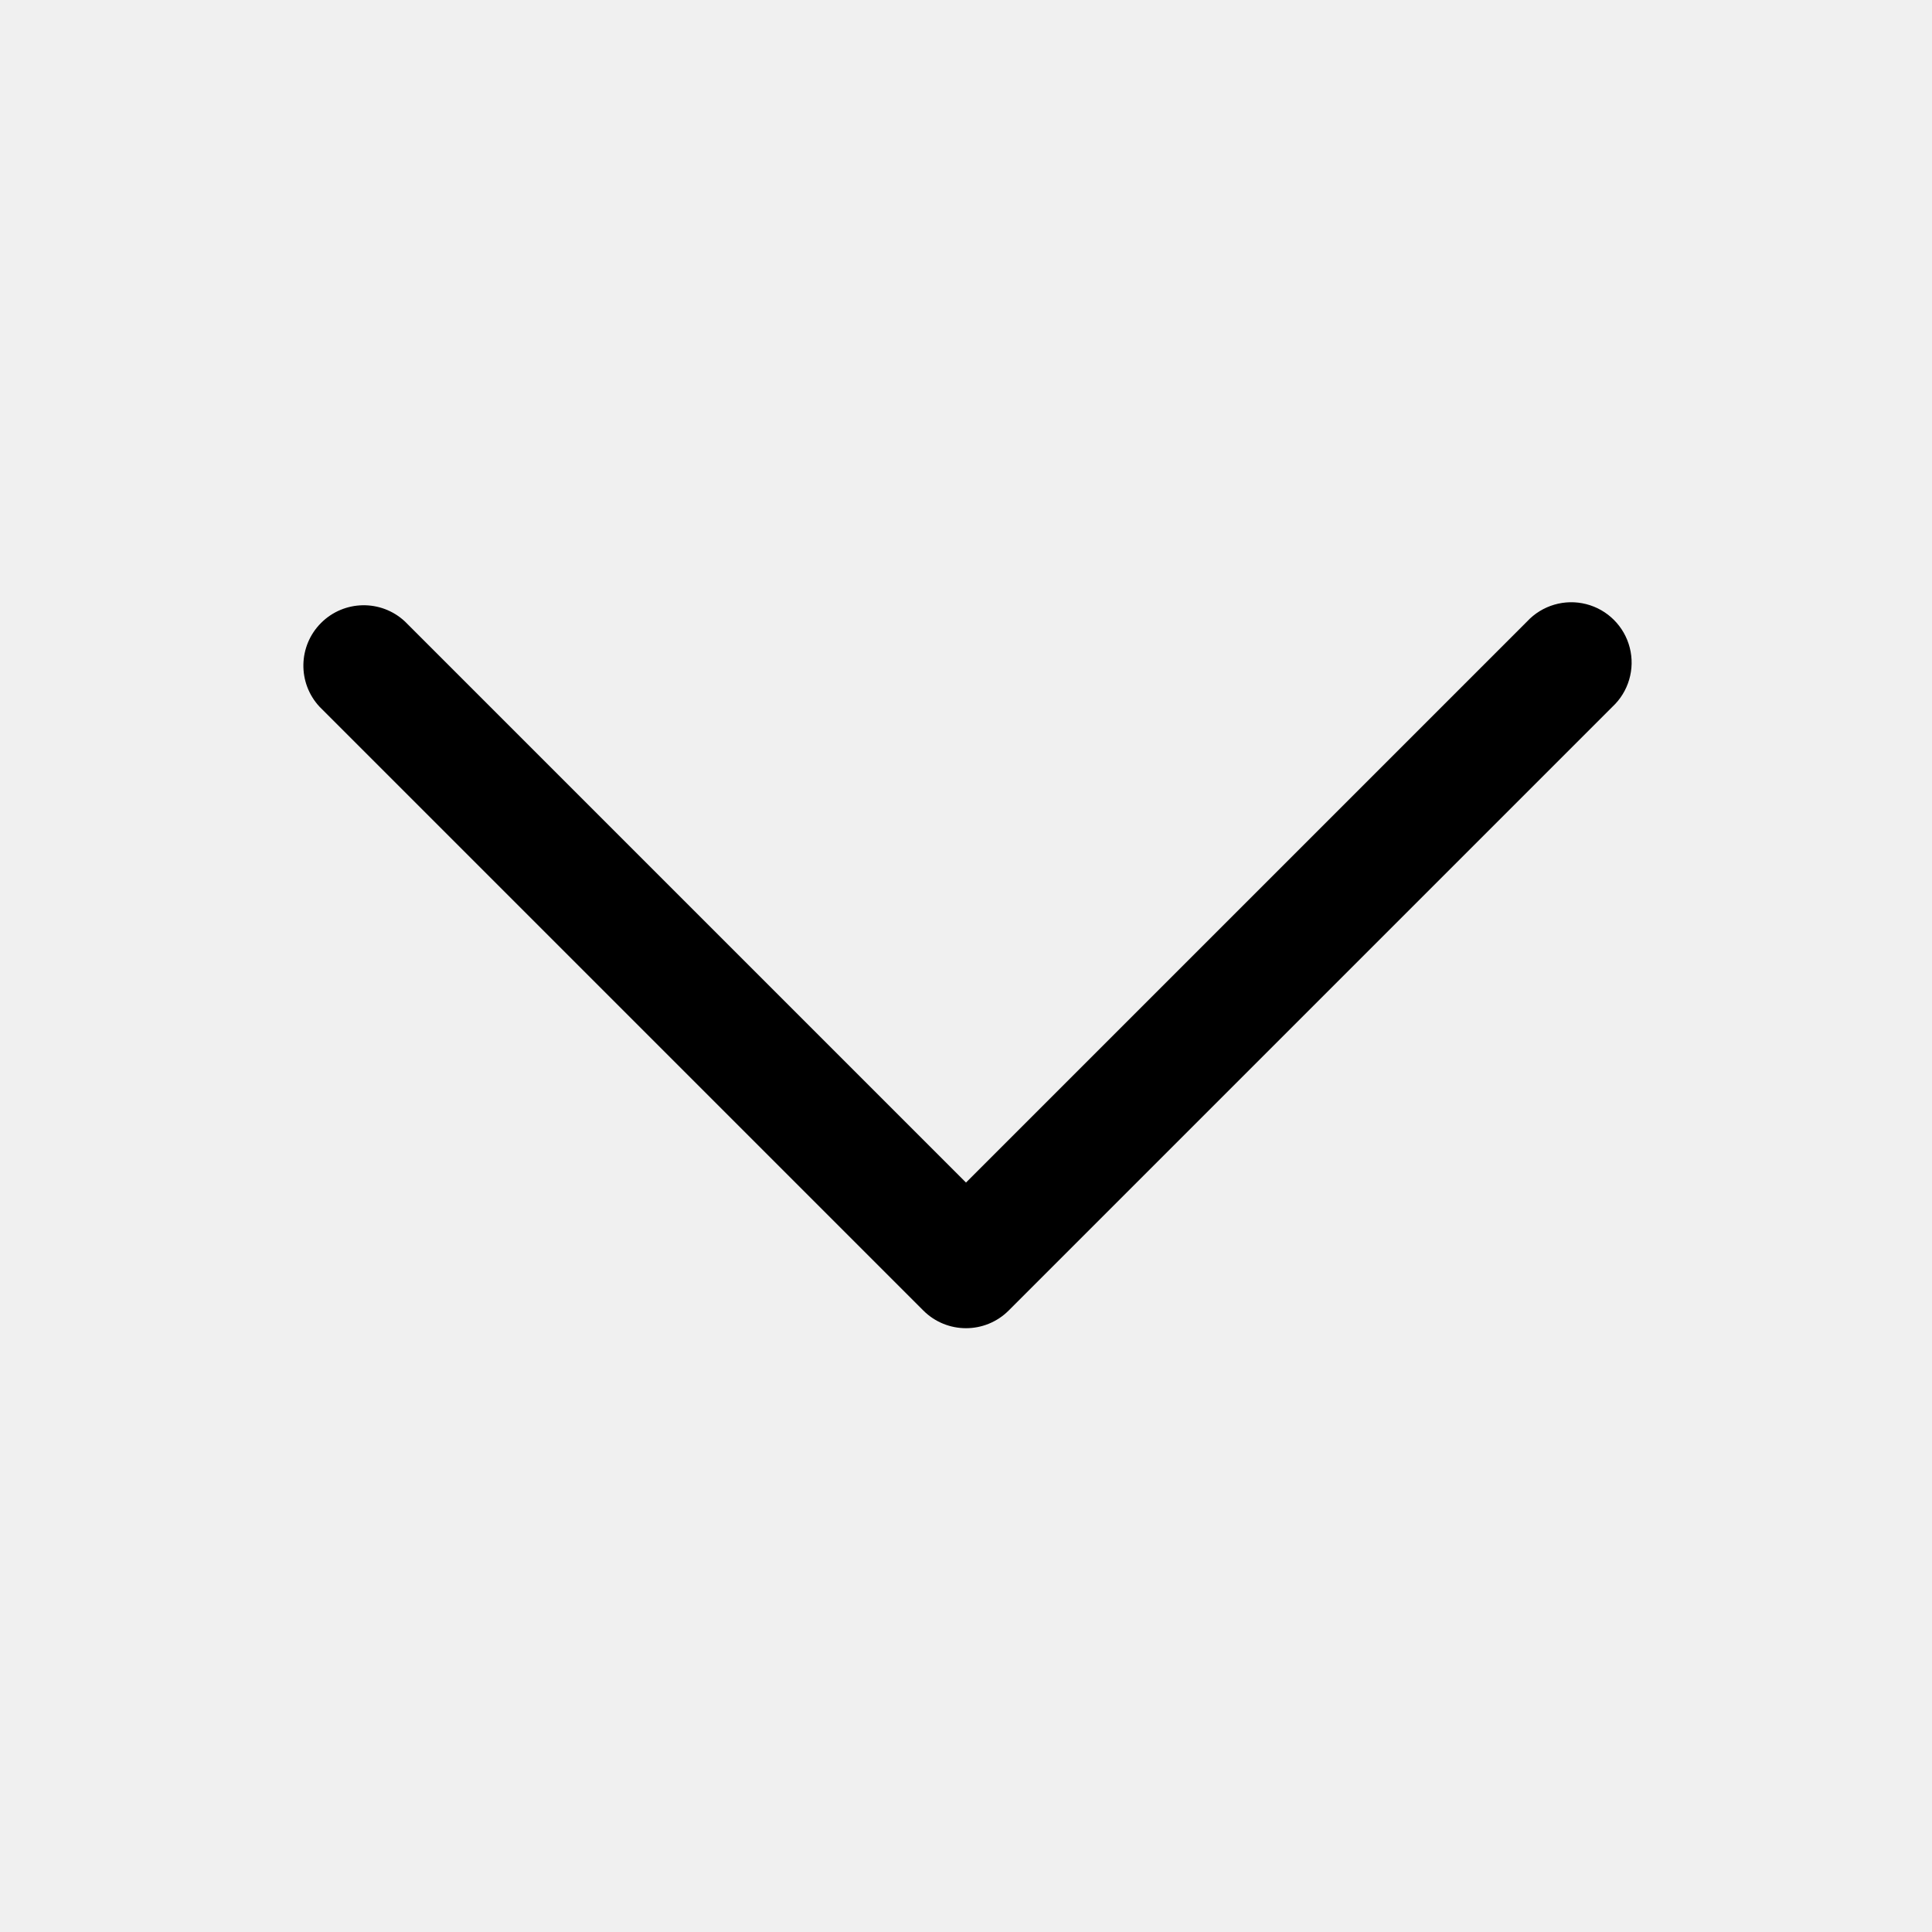
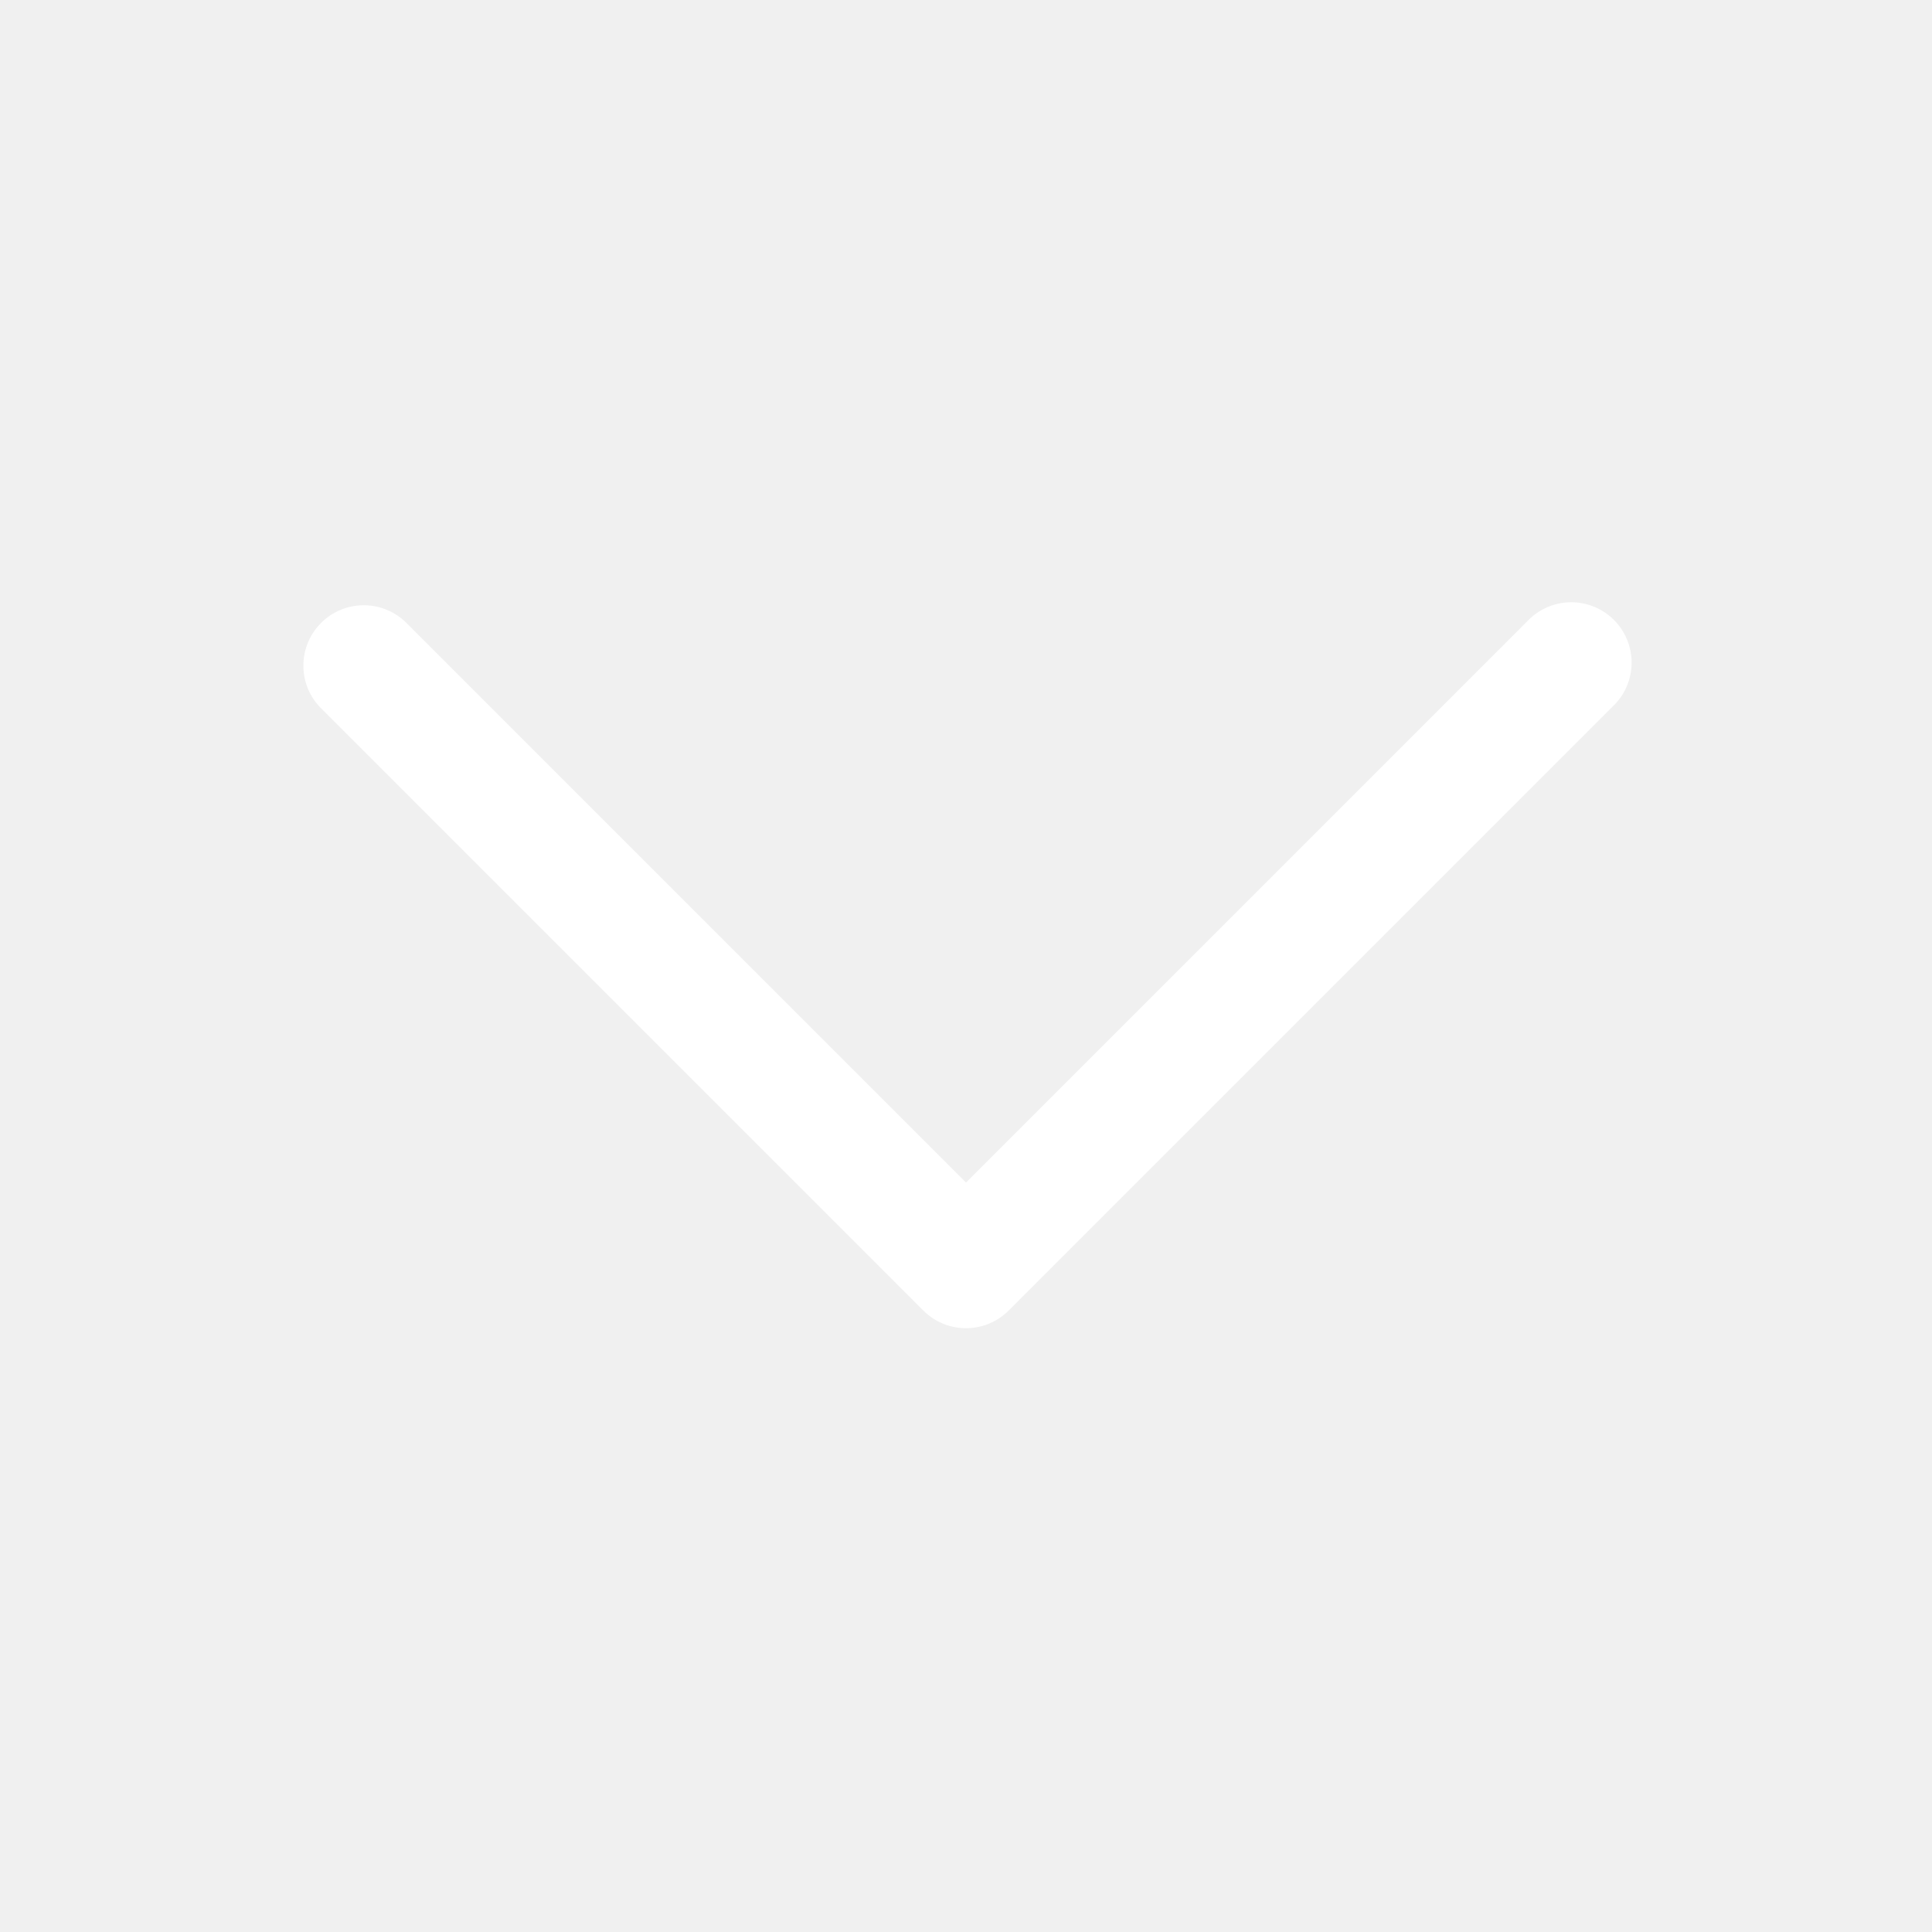
- <svg xmlns="http://www.w3.org/2000/svg" viewBox="0 0 24 24" fill="currentColor" class="size-6">
+ <svg xmlns="http://www.w3.org/2000/svg" viewBox="0 0 24 24" fill="white" class="size-6">
  <path fill-rule="evenodd" d="M12.53 16.28a.75.75 0 0 1-1.06 0l-7.5-7.5a.75.75 0 0 1 1.06-1.06L12 14.69l6.97-6.97a.75.75 0 1 1 1.06 1.06l-7.5 7.5Z" clip-rule="evenodd" />
</svg>
